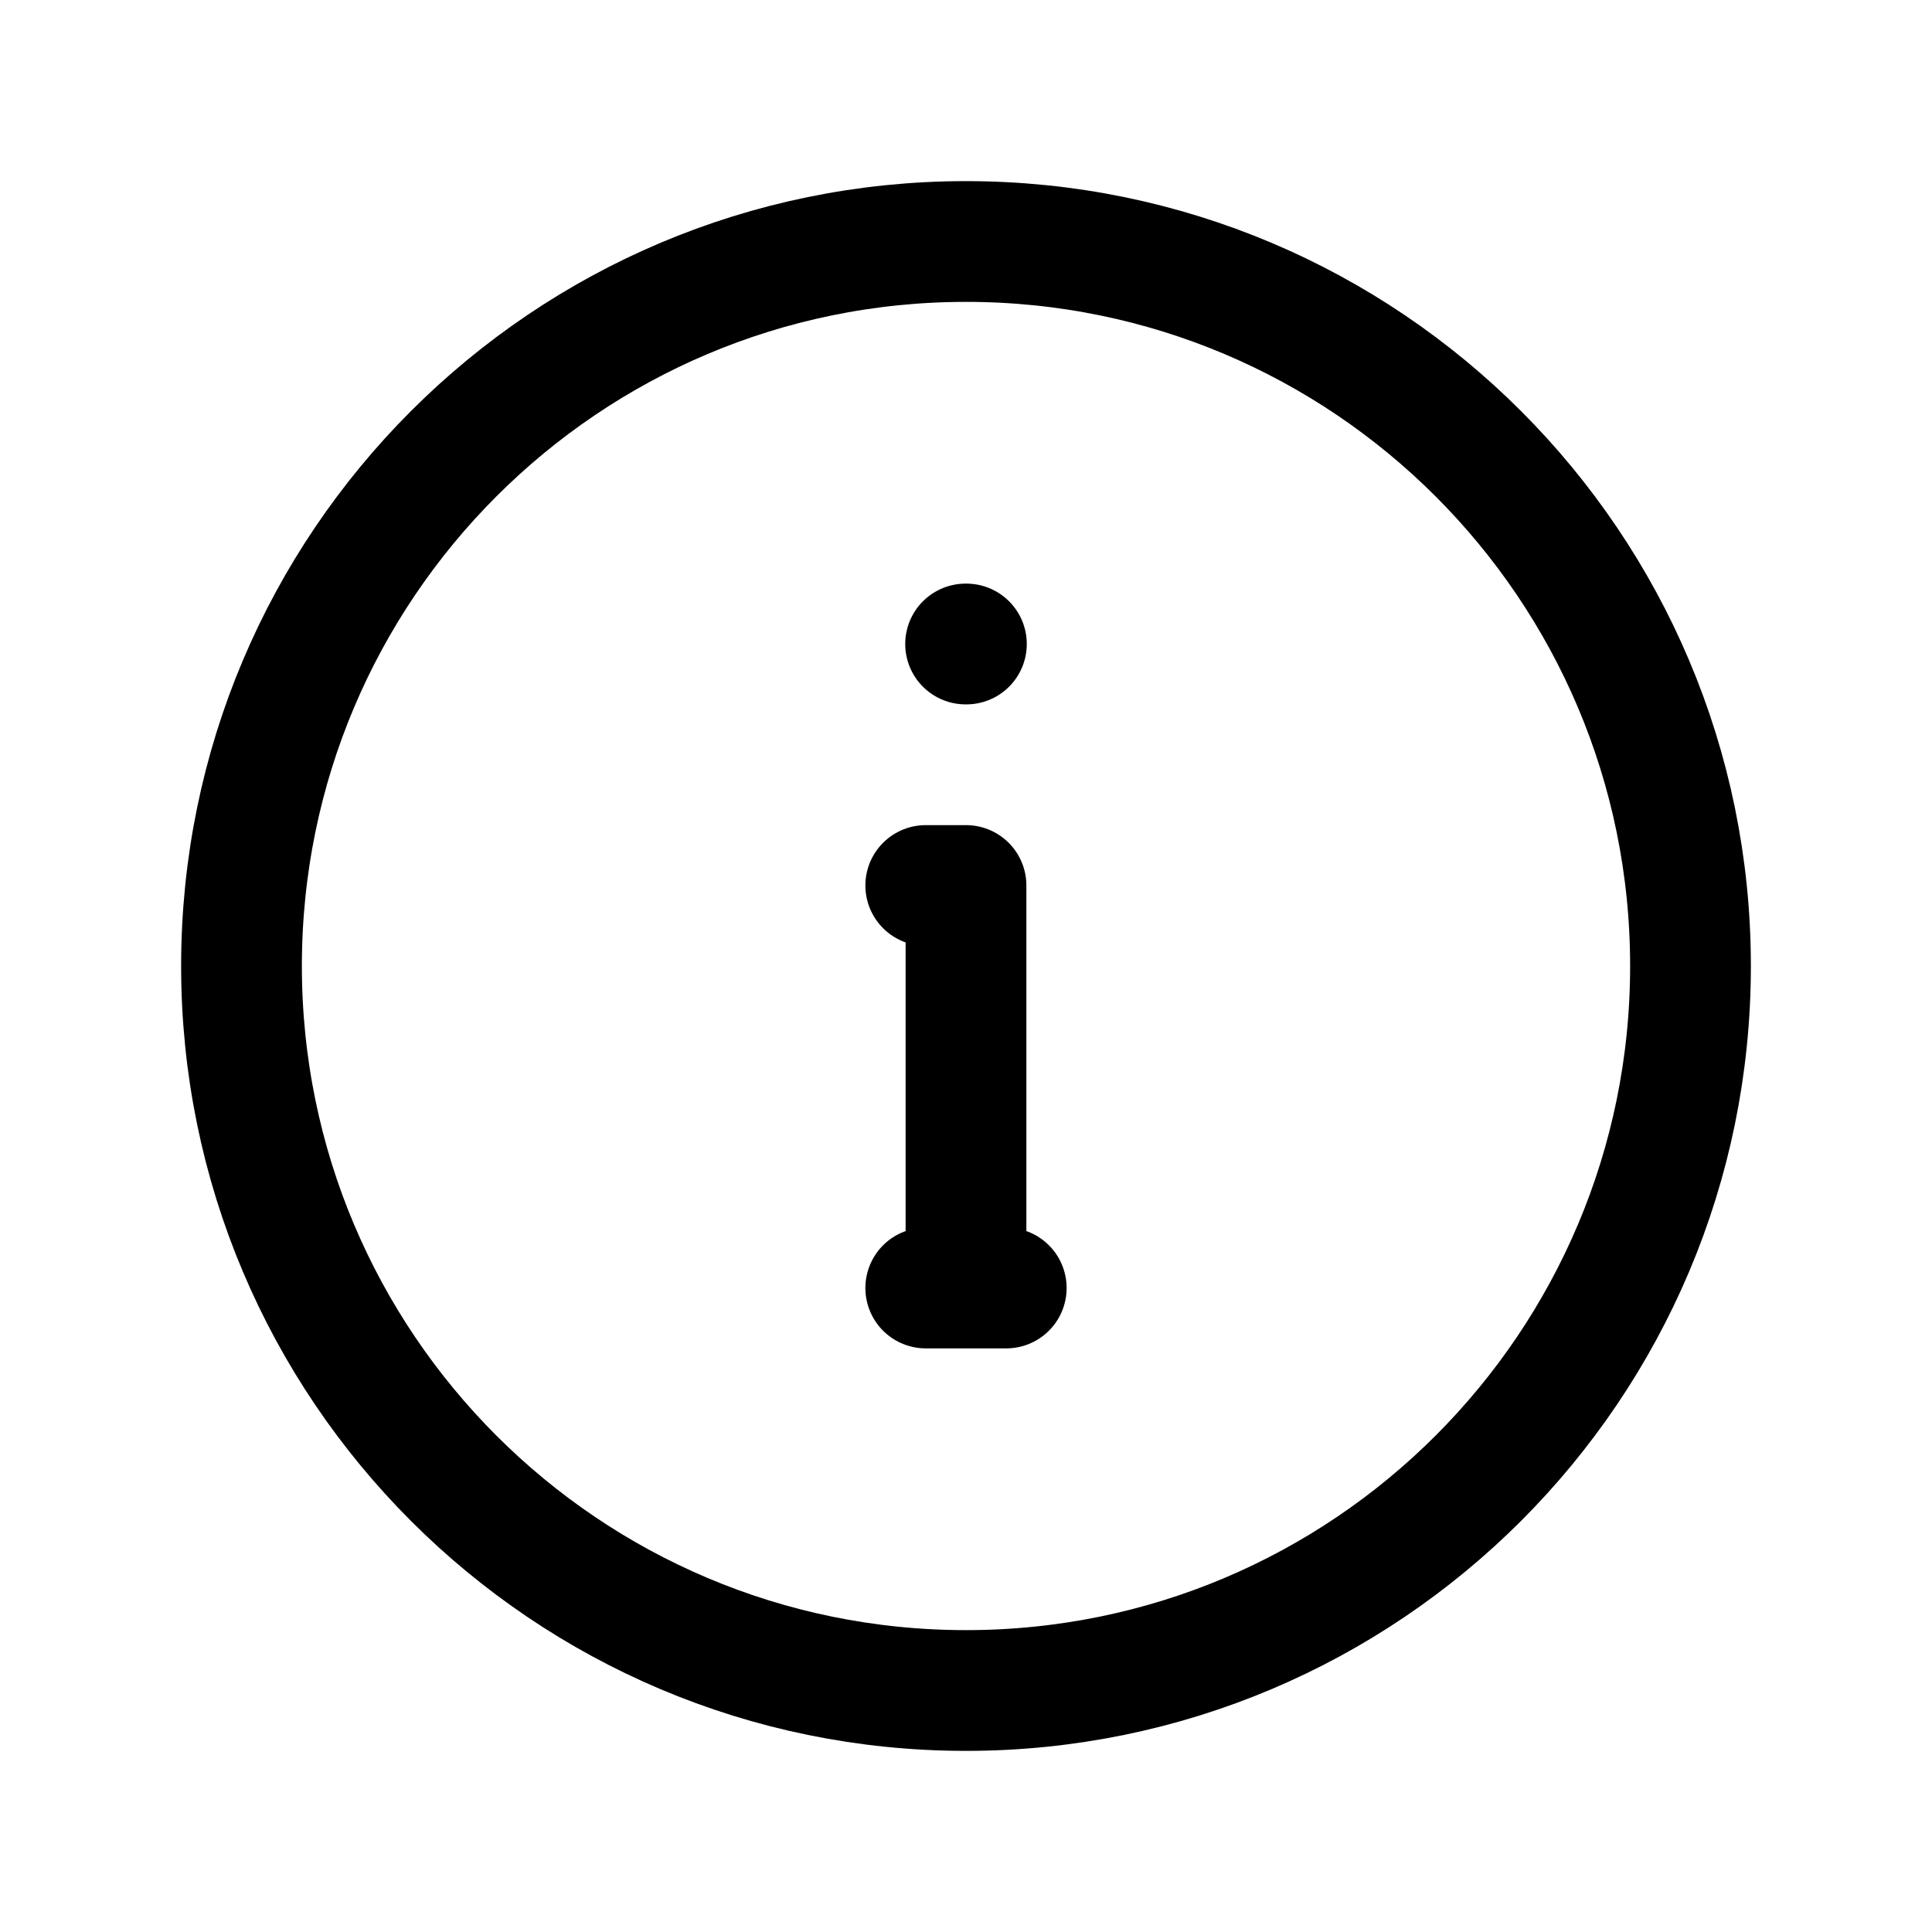
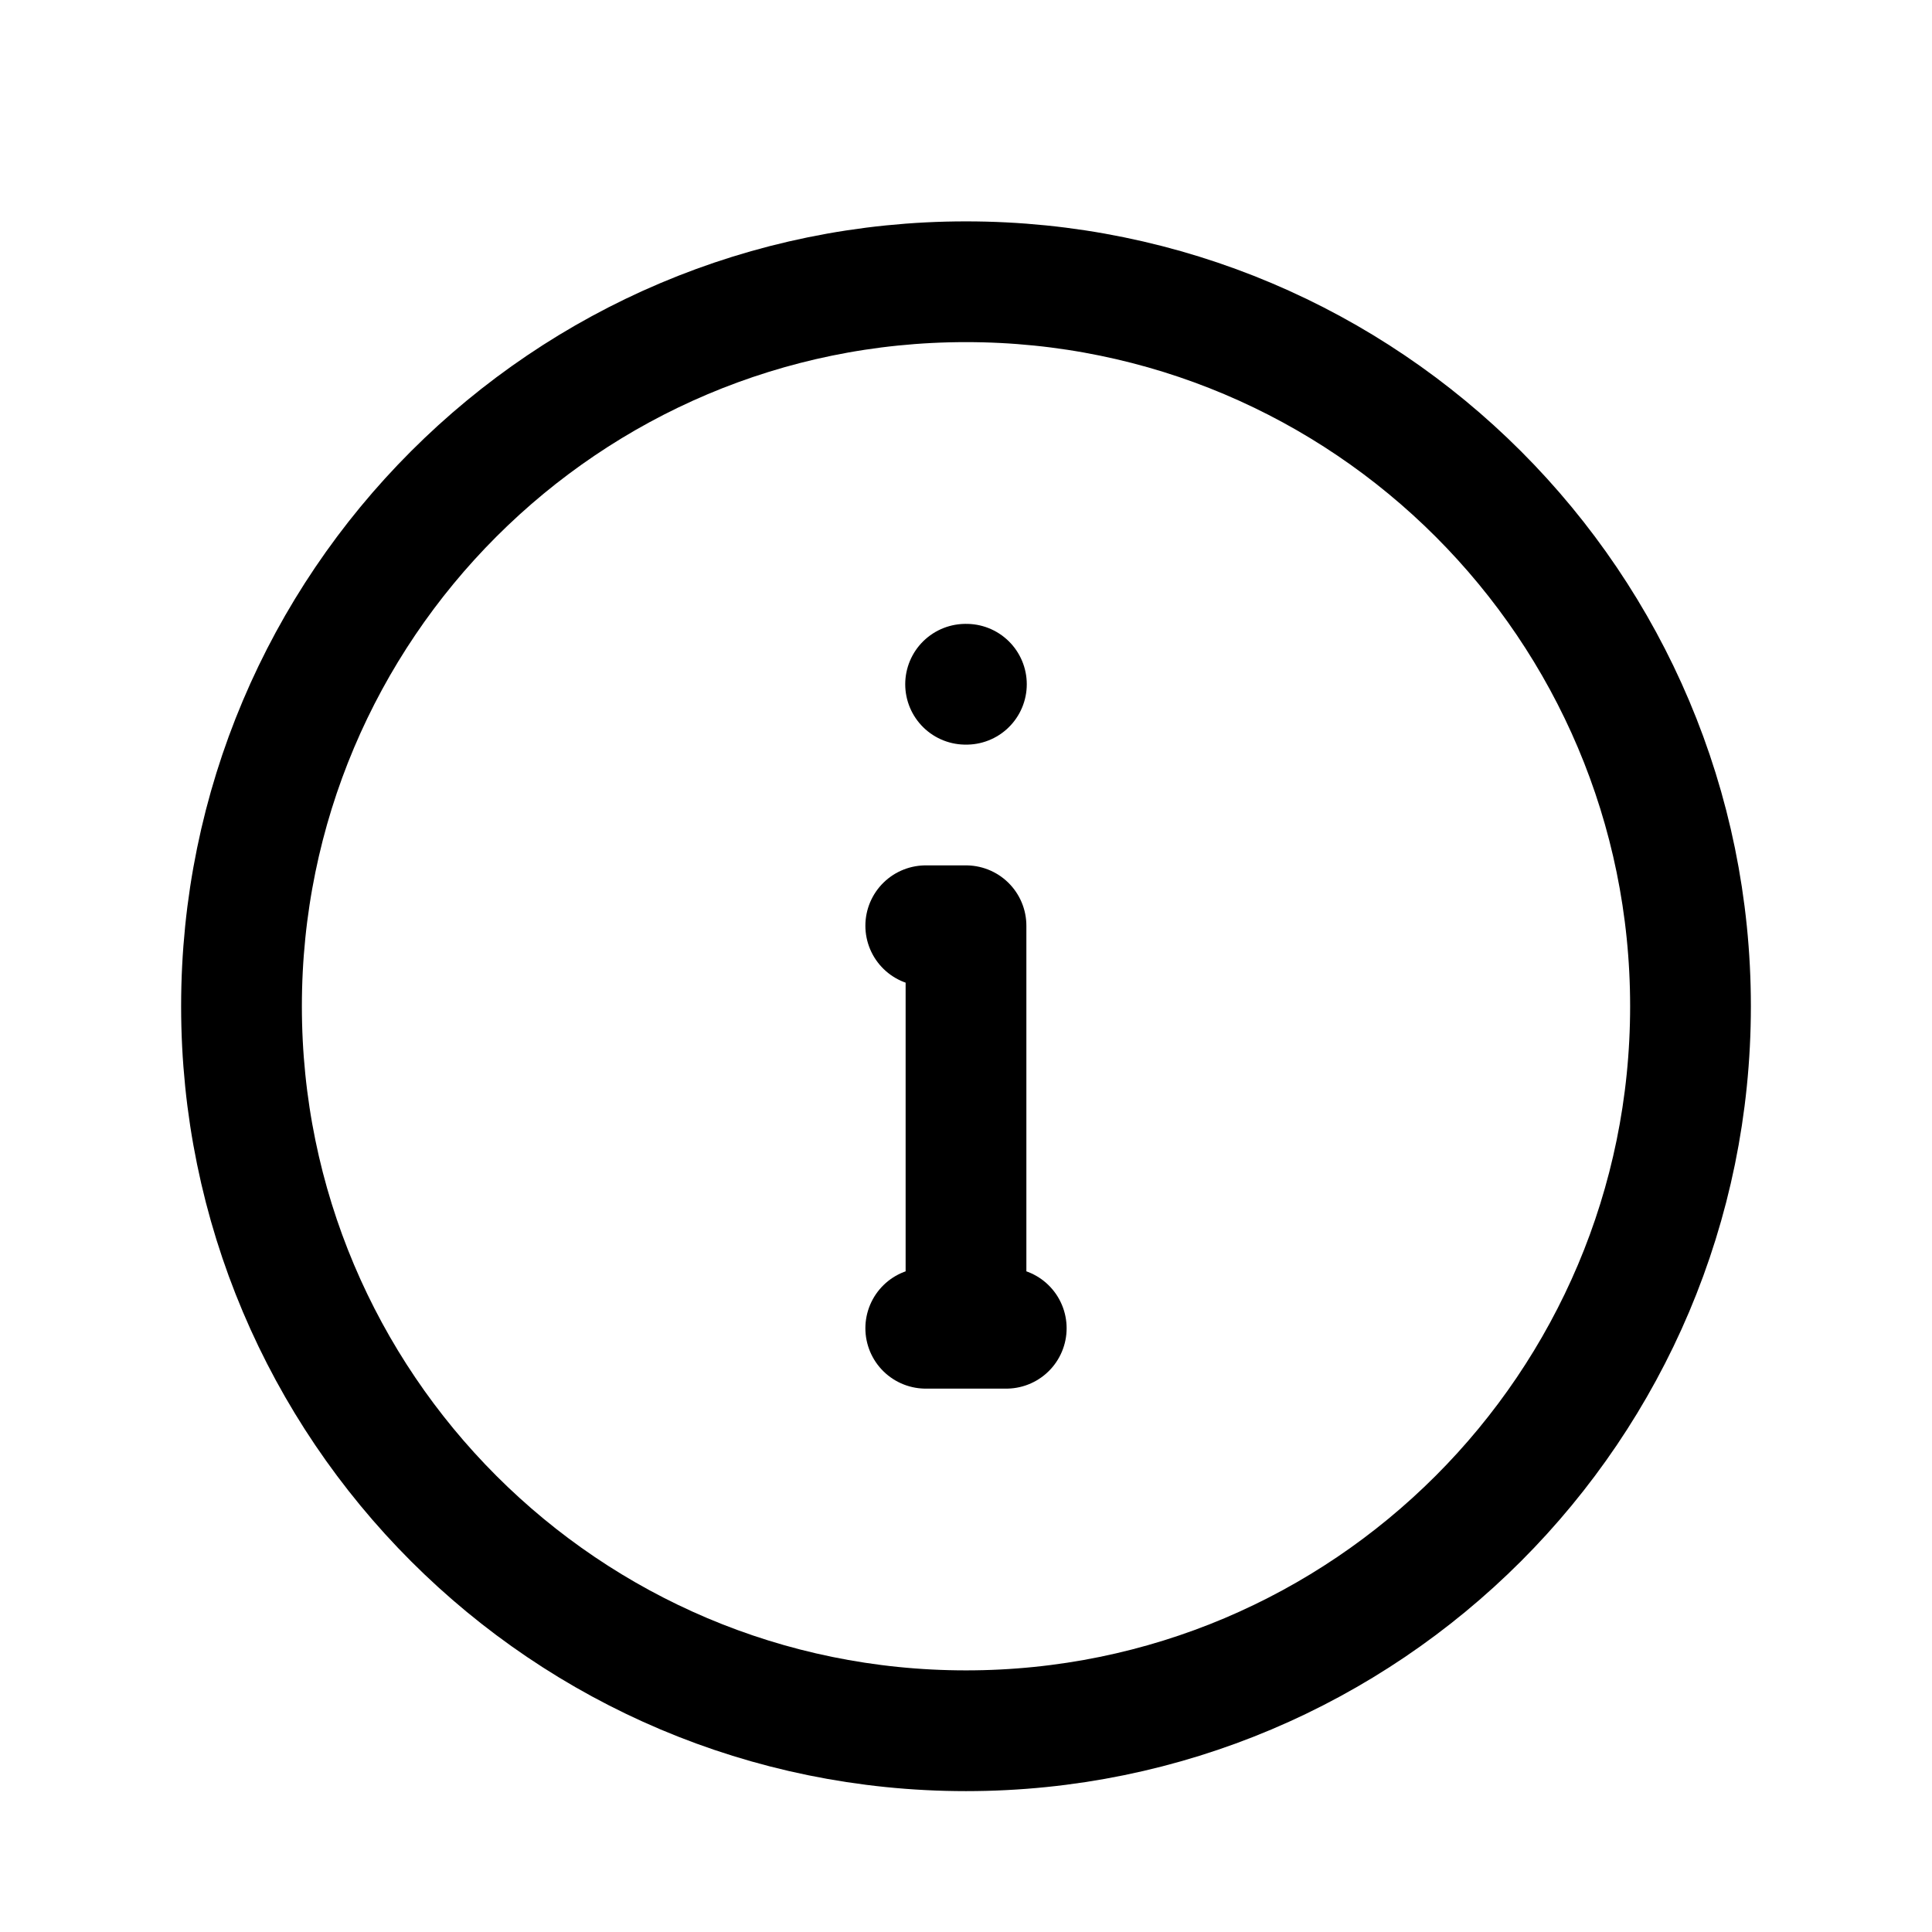
<svg xmlns="http://www.w3.org/2000/svg" width="24" height="24" fill="none" viewBox="0 0 24 24" stroke-width="1.5" stroke-linecap="round" stroke-linejoin="round" stroke="currentColor">
-   <circle cx="12" cy="12" r="9" />
-   <path d="M12 16v-5h-.5m0 5h1m-.505-8h.01" />
+   <circle cx="12" cy="12.5" r="9" />
+   <path d="M12 16.5v-5h-.5m0 5h1m-.505-8h.01" />
</svg>
